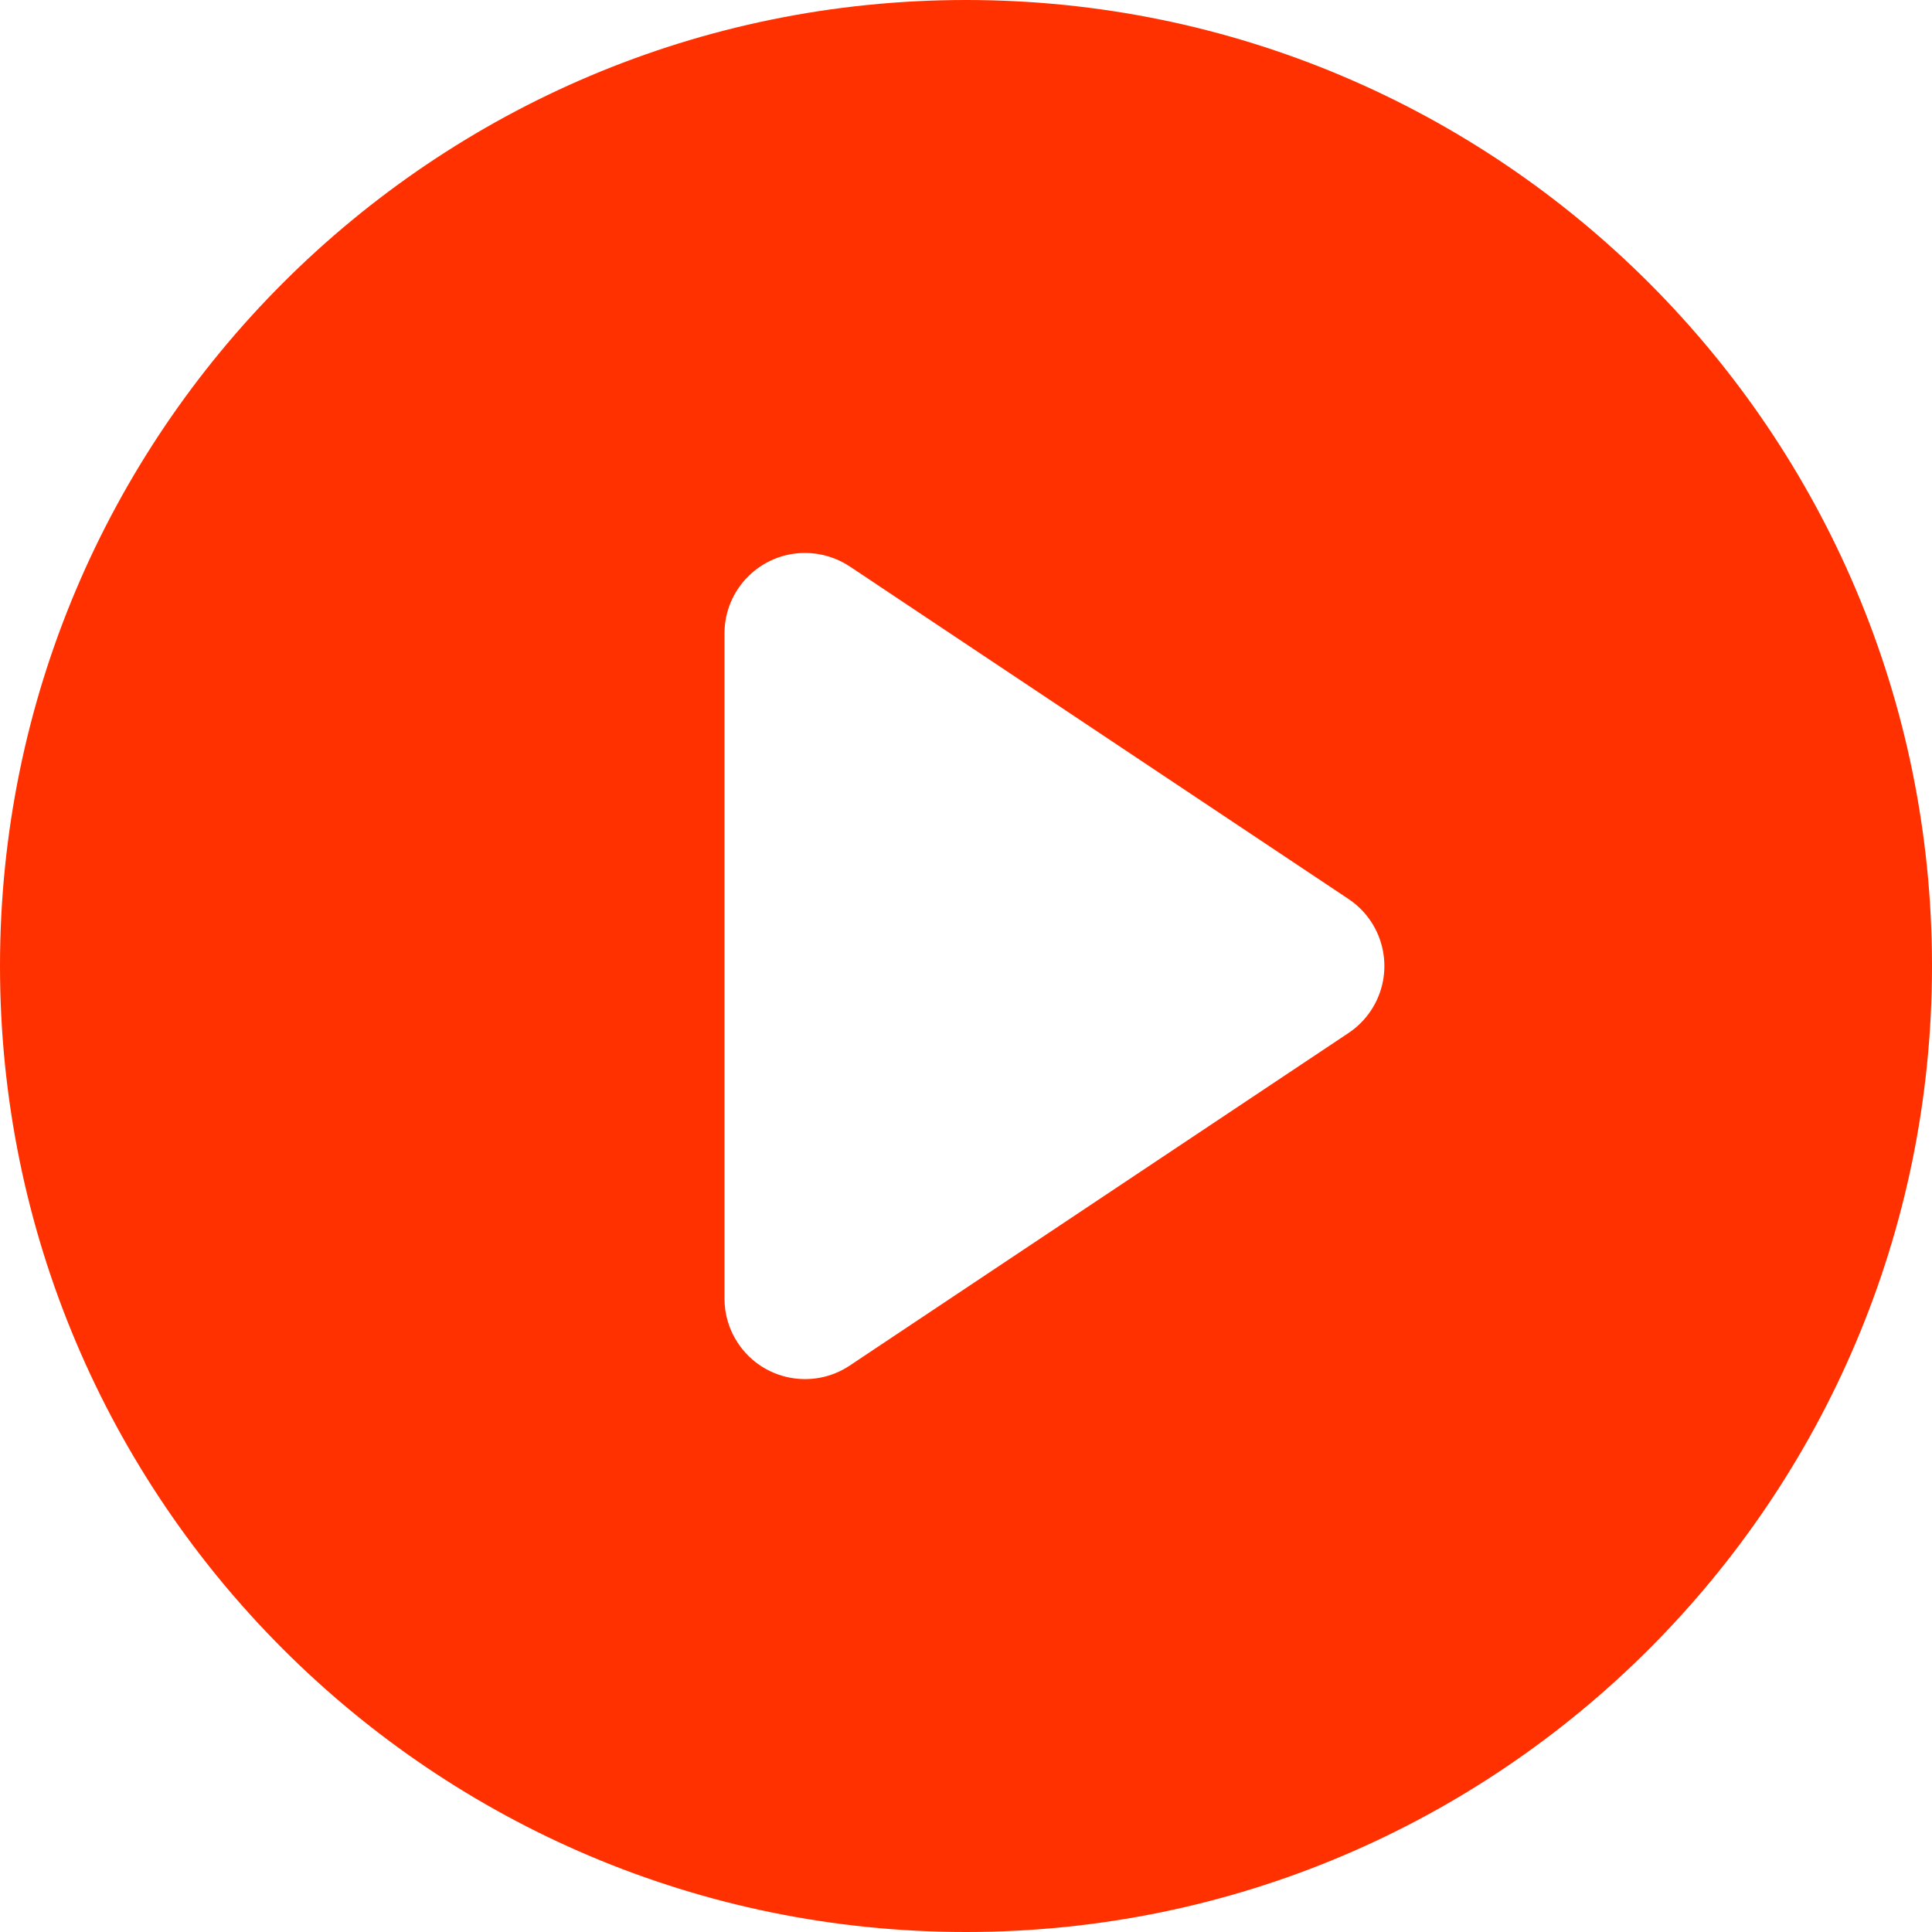
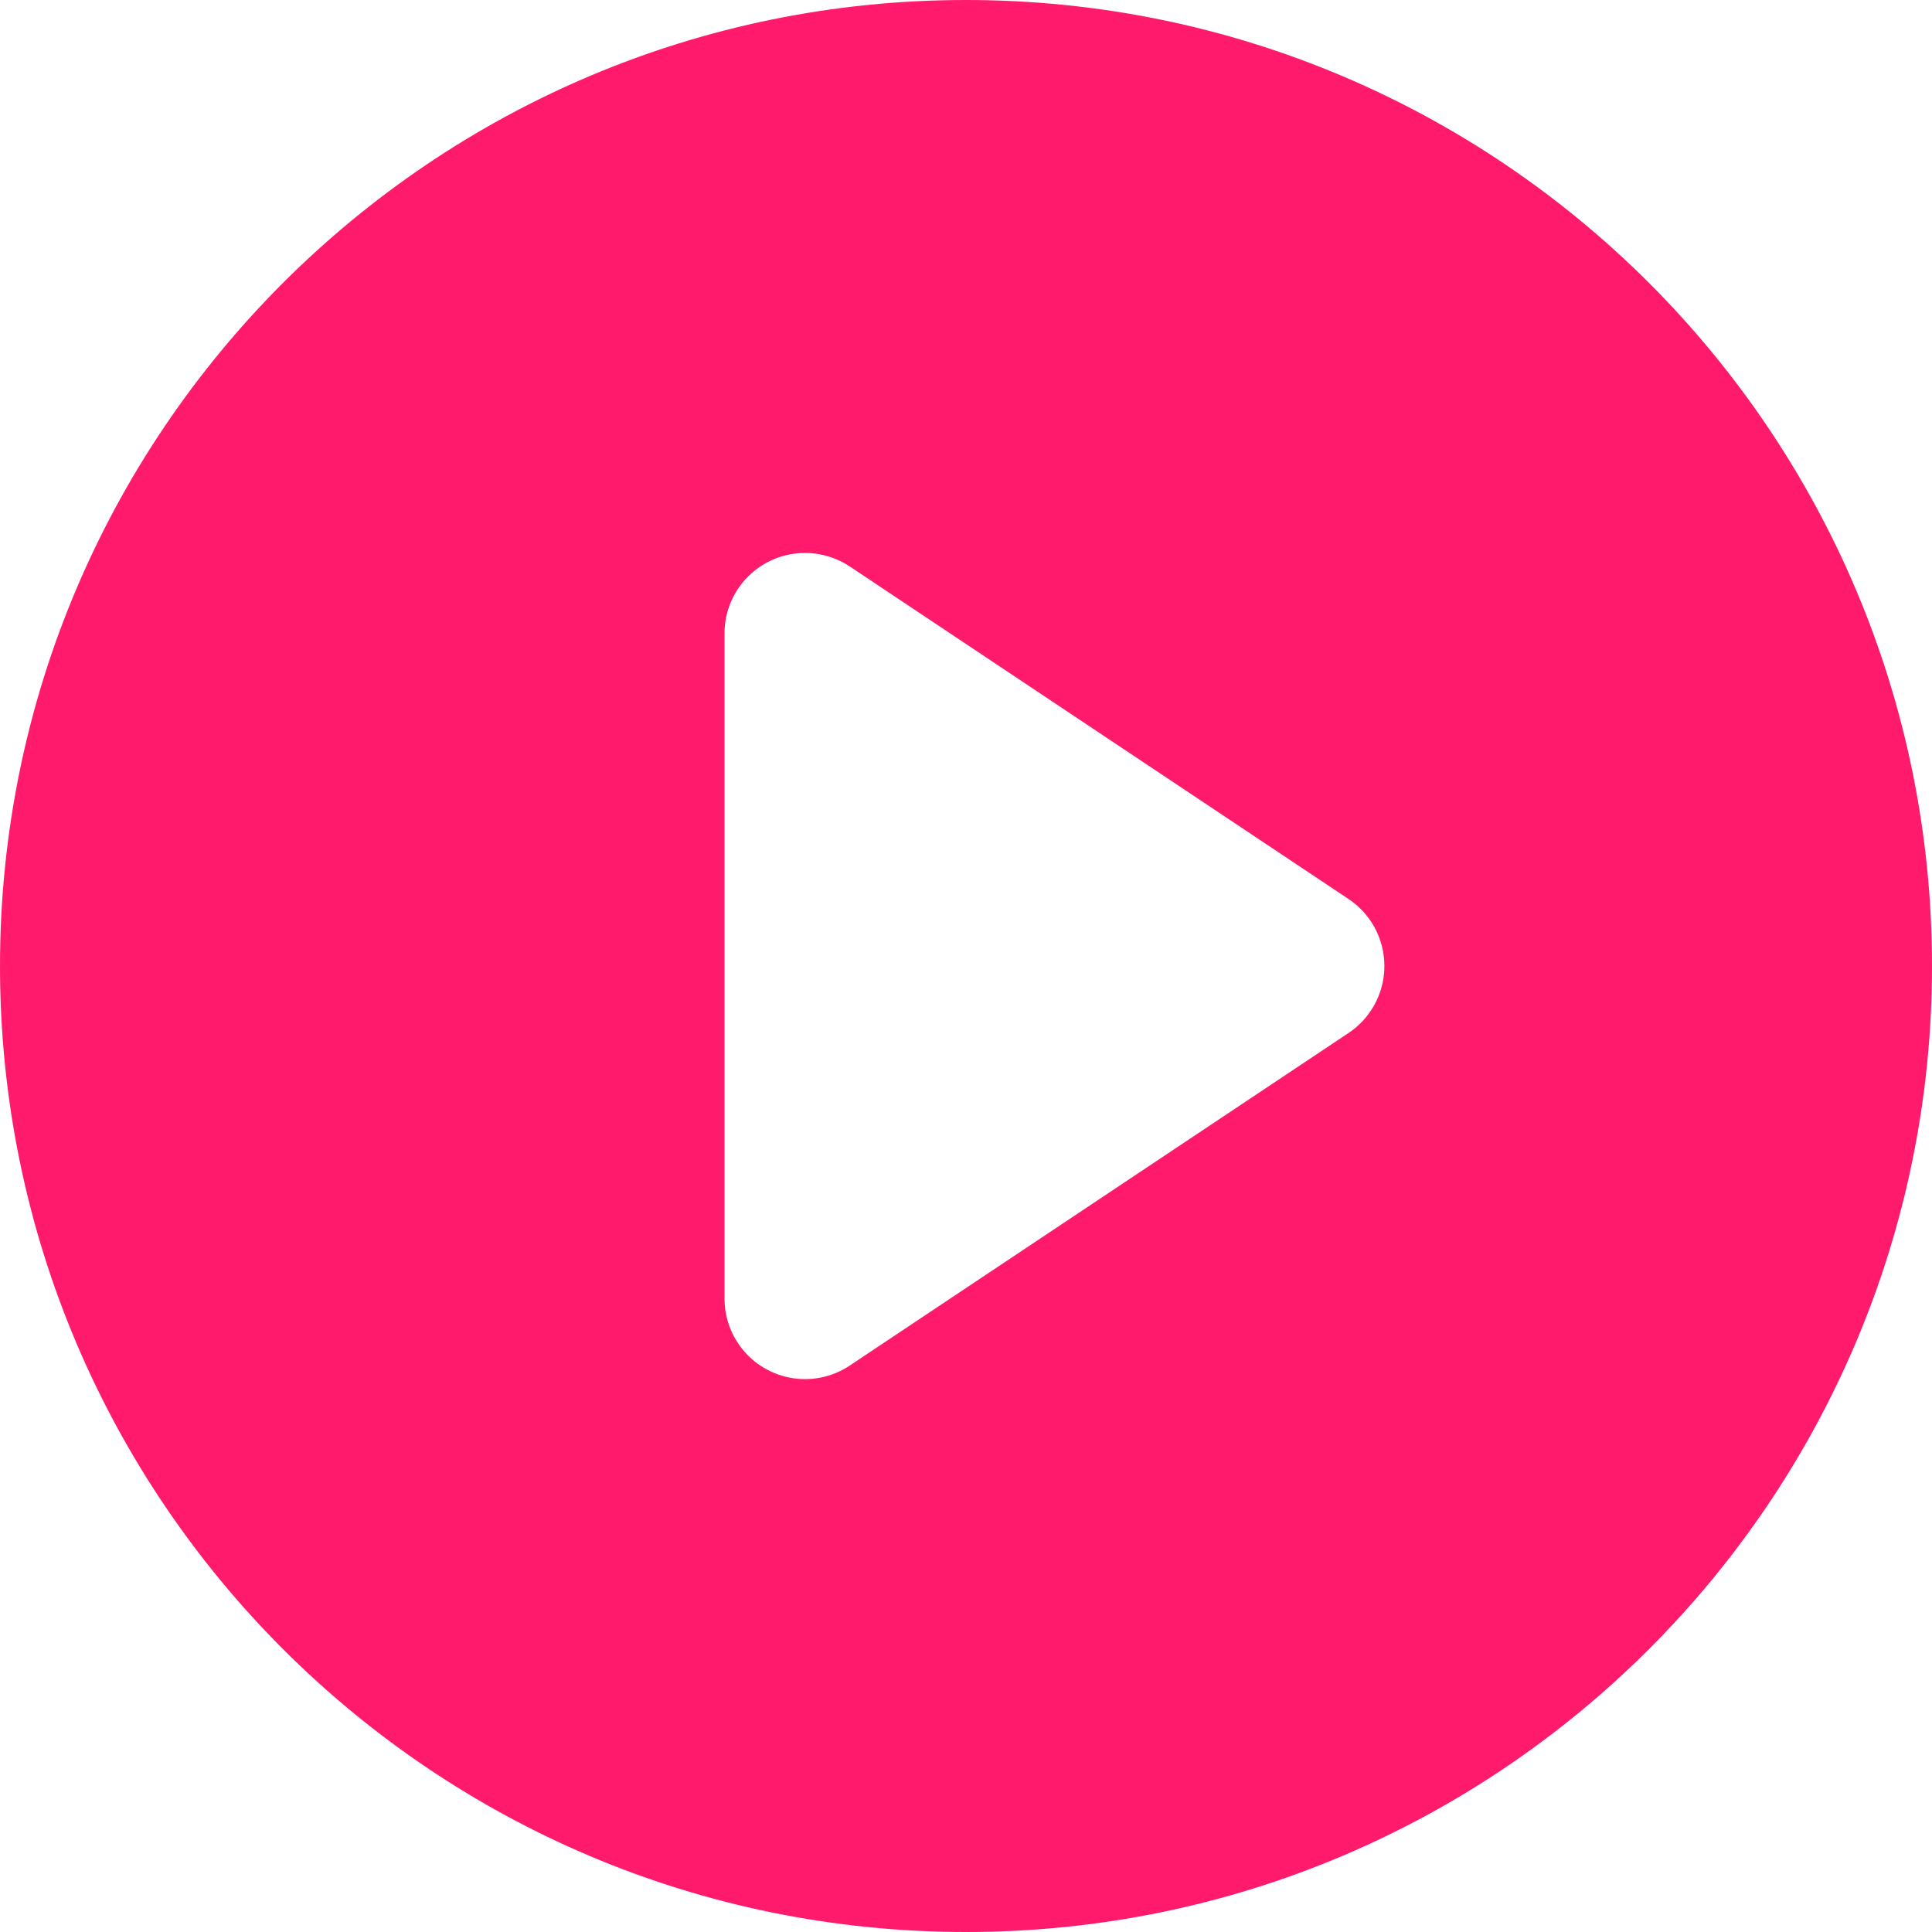
<svg xmlns="http://www.w3.org/2000/svg" width="24px" height="24px" viewBox="0 0 24 24" version="1.1">
  <g id="arrow" stroke="none" stroke-width="1" fill="none" fill-rule="evenodd">
-     <path d="M12,24 C5.373,24 0,18.627 0,12 C0,5.373 5.373,0 12,0 C18.627,0 24,5.373 24,12 C24,18.627 18.627,24 12,24 Z M10.555,7.036 C10.39,6.927 10.197,6.869 10,6.869 C9.448,6.869 9,7.316 9,7.869 L9,16.131 C9,16.329 9.058,16.522 9.168,16.686 C9.474,17.146 10.095,17.27 10.555,16.964 L16.752,12.832 C16.862,12.759 16.956,12.665 17.029,12.555 C17.336,12.095 17.211,11.474 16.752,11.168 L10.555,7.036 Z" id="Combined-Shape" fill="#FF3100" />
+     <path d="M12,24 C5.373,24 0,18.627 0,12 C0,5.373 5.373,0 12,0 C18.627,0 24,5.373 24,12 C24,18.627 18.627,24 12,24 Z M10.555,7.036 C10.39,6.927 10.197,6.869 10,6.869 C9.448,6.869 9,7.316 9,7.869 L9,16.131 C9,16.329 9.058,16.522 9.168,16.686 C9.474,17.146 10.095,17.27 10.555,16.964 L16.752,12.832 C16.862,12.759 16.956,12.665 17.029,12.555 C17.336,12.095 17.211,11.474 16.752,11.168 L10.555,7.036 Z" id="Combined-Shape" fill="#FF1A6C" />
  </g>
</svg>
